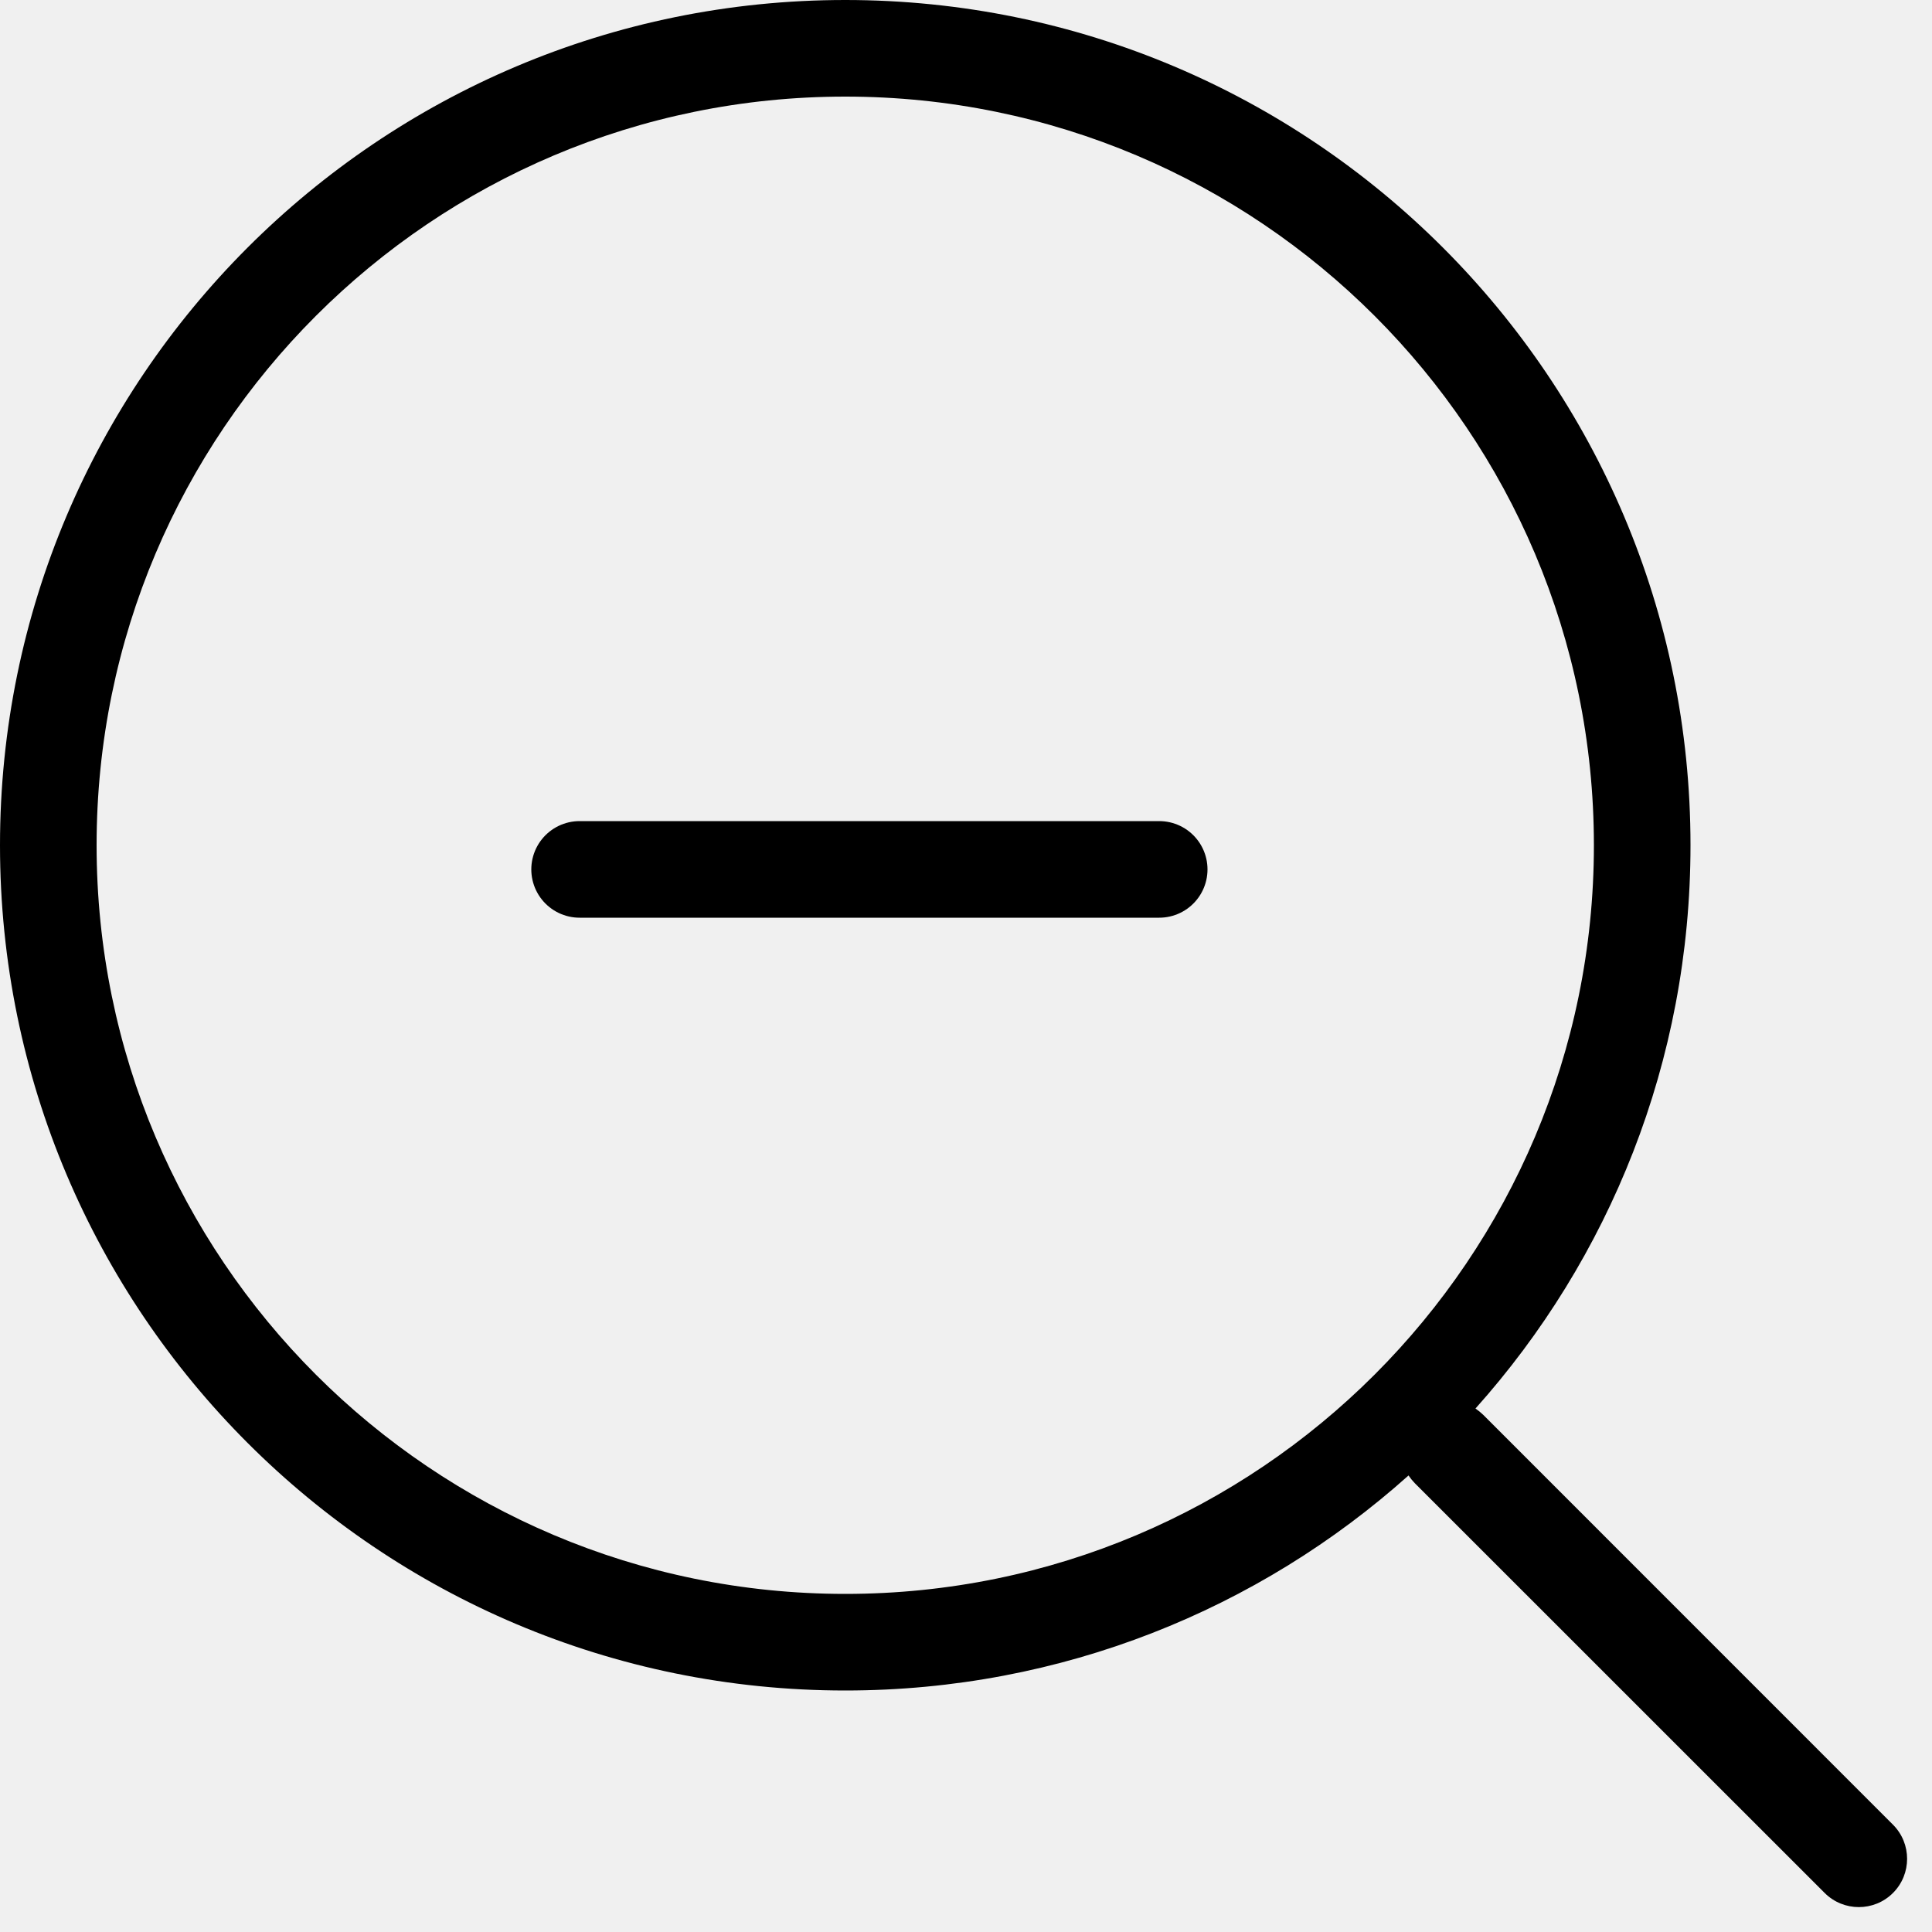
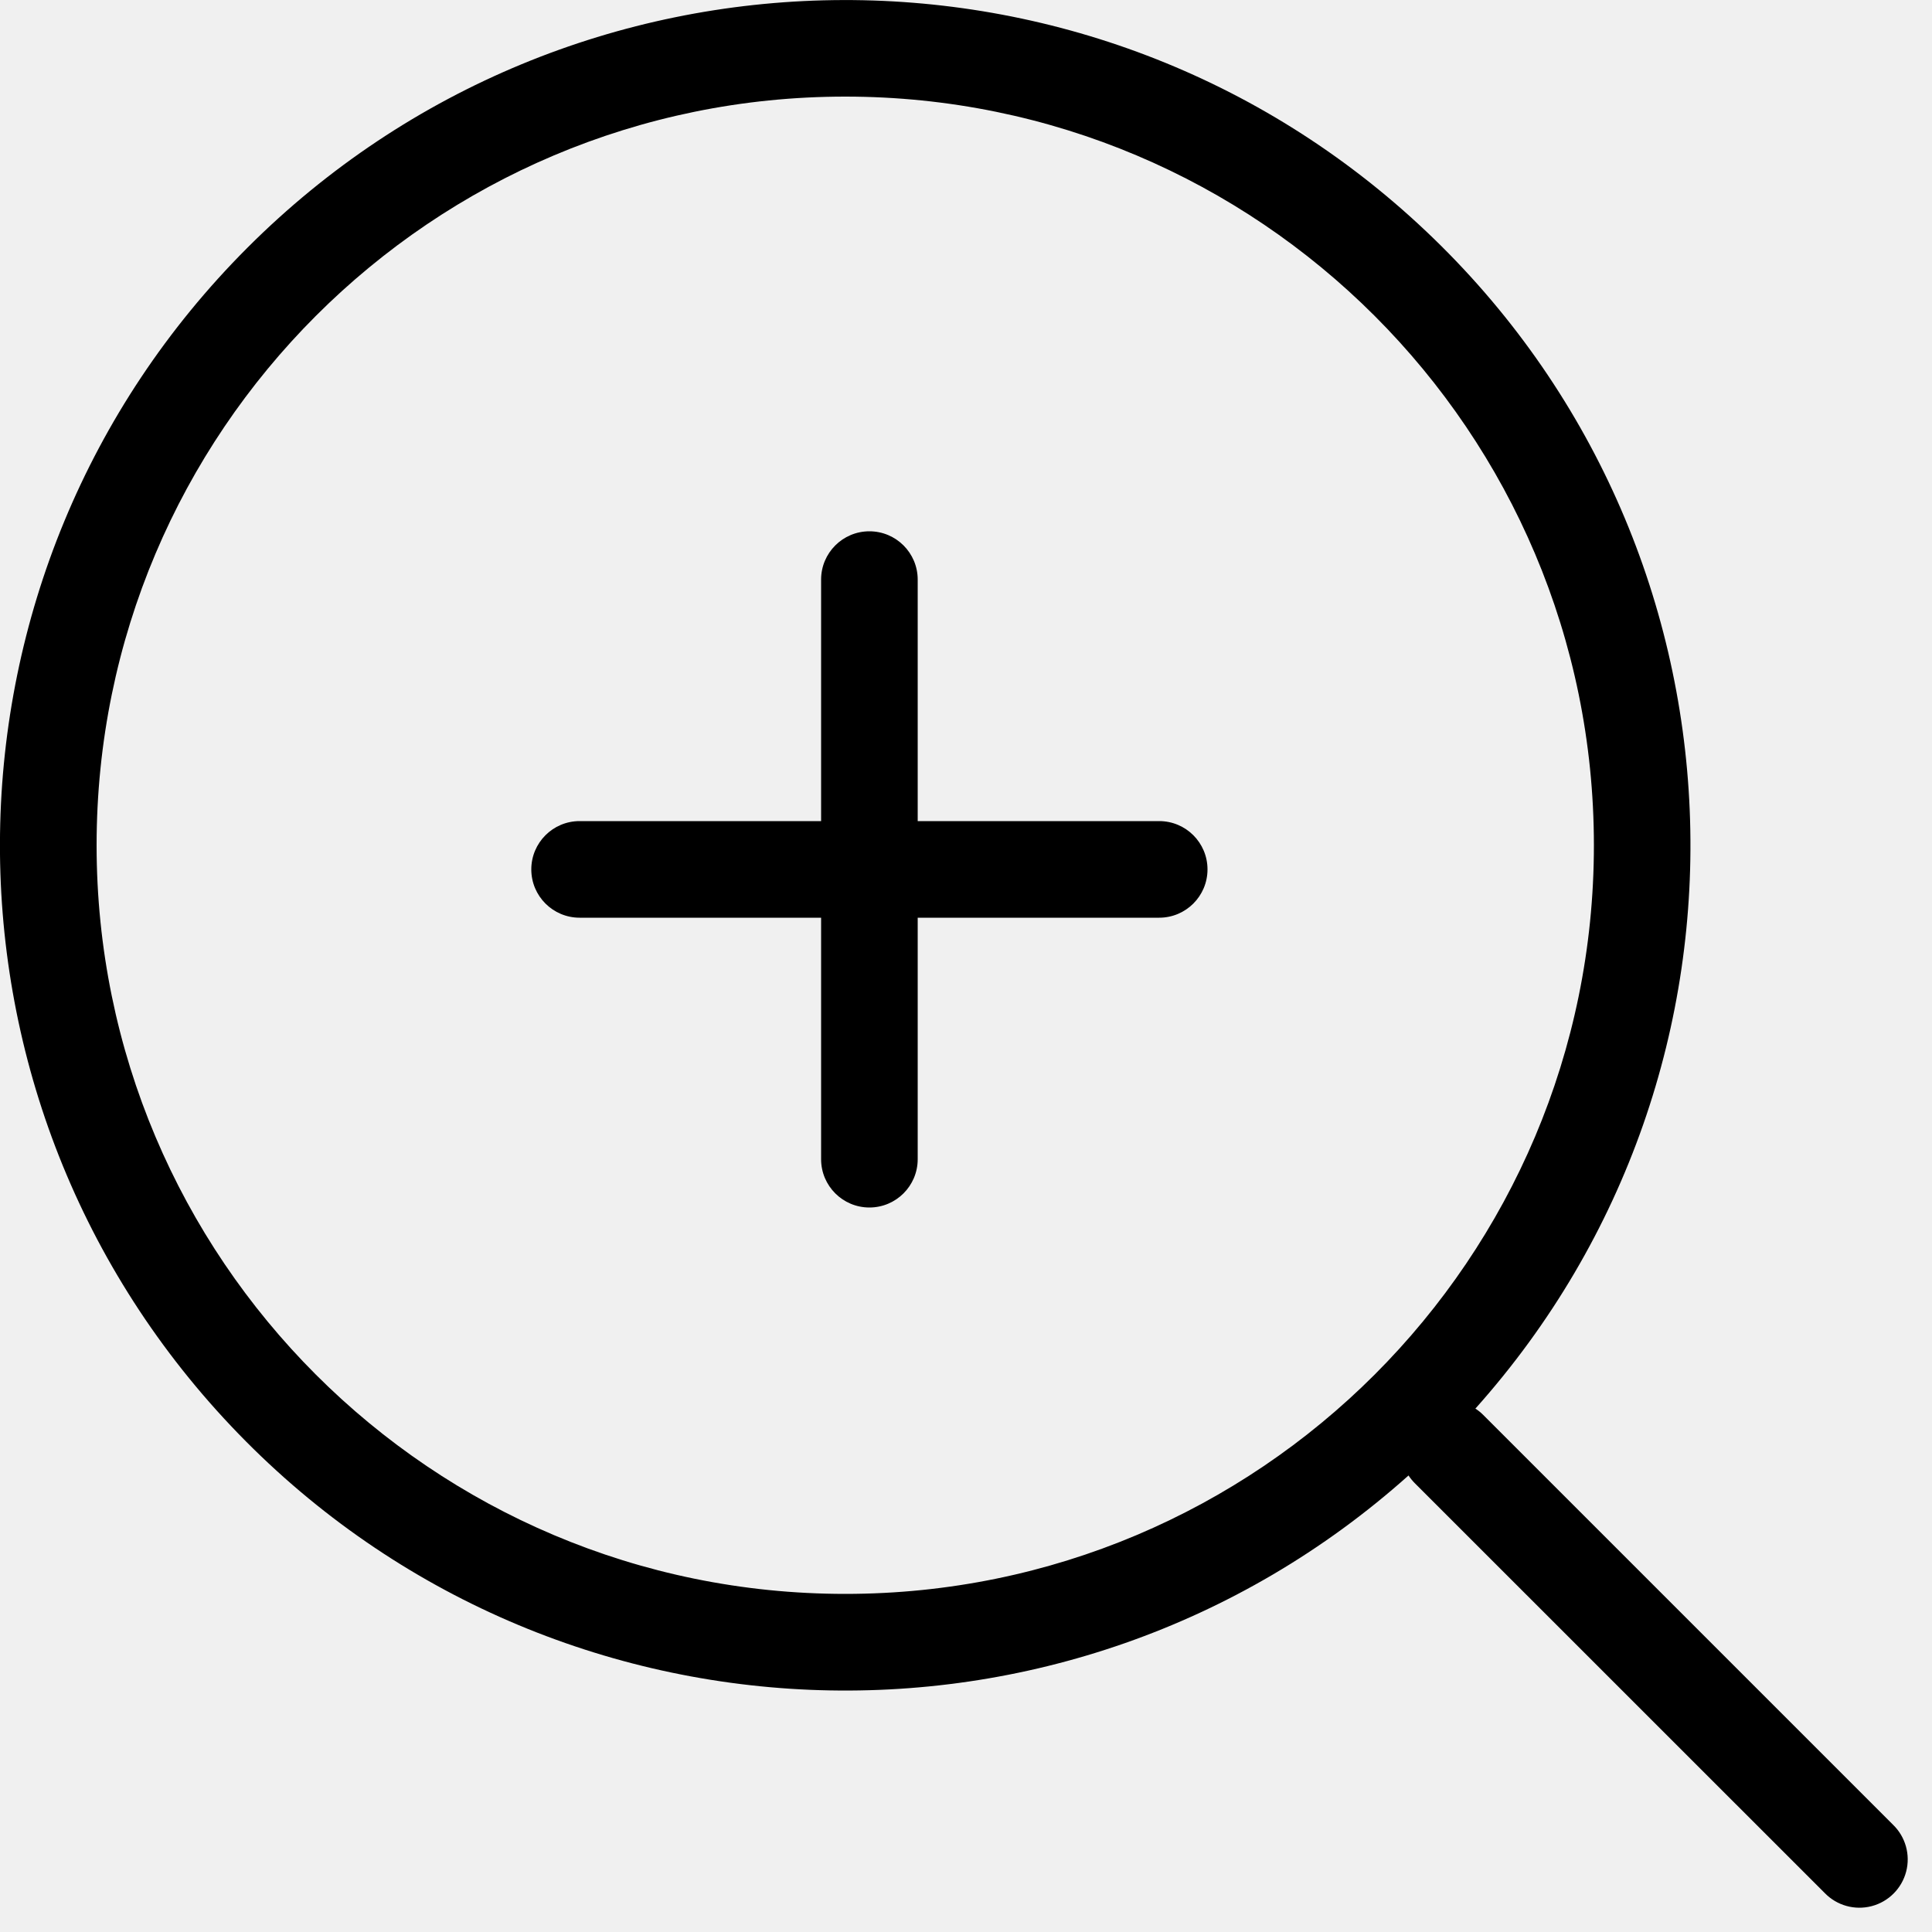
- <svg xmlns="http://www.w3.org/2000/svg" width="20" height="20" viewBox="0 0 20 20" fill="none">
-   <g clip-path="url(#clip0_806_689)">
-     <path fill-rule="evenodd" clip-rule="evenodd" d="M16.5 8.75C16.5 13.03 13.03 16.5 8.75 16.5C4.47 16.5 1 13.03 1 8.75C1 4.47 4.47 1 8.75 1C13.03 1 16.5 4.47 16.5 8.75ZM14.581 15.274C13.034 16.658 10.99 17.5 8.75 17.5C3.918 17.5 0 13.582 0 8.75C0 3.918 3.918 0 8.75 0C13.582 0 17.5 3.918 17.5 8.75C17.5 10.99 16.658 13.034 15.274 14.581C15.302 14.6 15.329 14.622 15.354 14.646L19.596 18.889C19.791 19.084 19.791 19.401 19.596 19.596C19.401 19.791 19.084 19.791 18.889 19.596L14.646 15.354C14.622 15.329 14.6 15.302 14.581 15.274Z" fill="black" />
-     <path d="M6 9H12" stroke="black" stroke-linecap="round" />
+ <svg xmlns="http://www.w3.org/2000/svg" width="20" height="20" fill="none">
+   <g fill="#000" fill-rule="evenodd" clip-rule="evenodd">
+     <path d="M16.5 8.75a7.75 7.75 0 1 1-15.5 0 7.75 7.75 0 0 1 15.5 0Zm-1.919 6.524a8.75 8.75 0 1 1 .692-.692c.029.018.056.04.08.064l4.243 4.243a.5.5 0 1 1-.707.707l-4.243-4.242a.509.509 0 0 1-.065-.08Z" />
+     <path d="M9.5 6a.5.5 0 0 0-1 0v2.5H6a.5.5 0 0 0 0 1h2.5V12a.5.5 0 0 0 1 0V9.5H12a.5.5 0 0 0 0-1H9.5V6Z" />
  </g>
-   <defs>
-     <clipPath id="clip0_806_689">
-       <rect width="20" height="20" fill="white" />
-     </clipPath>
-   </defs>
</svg>
